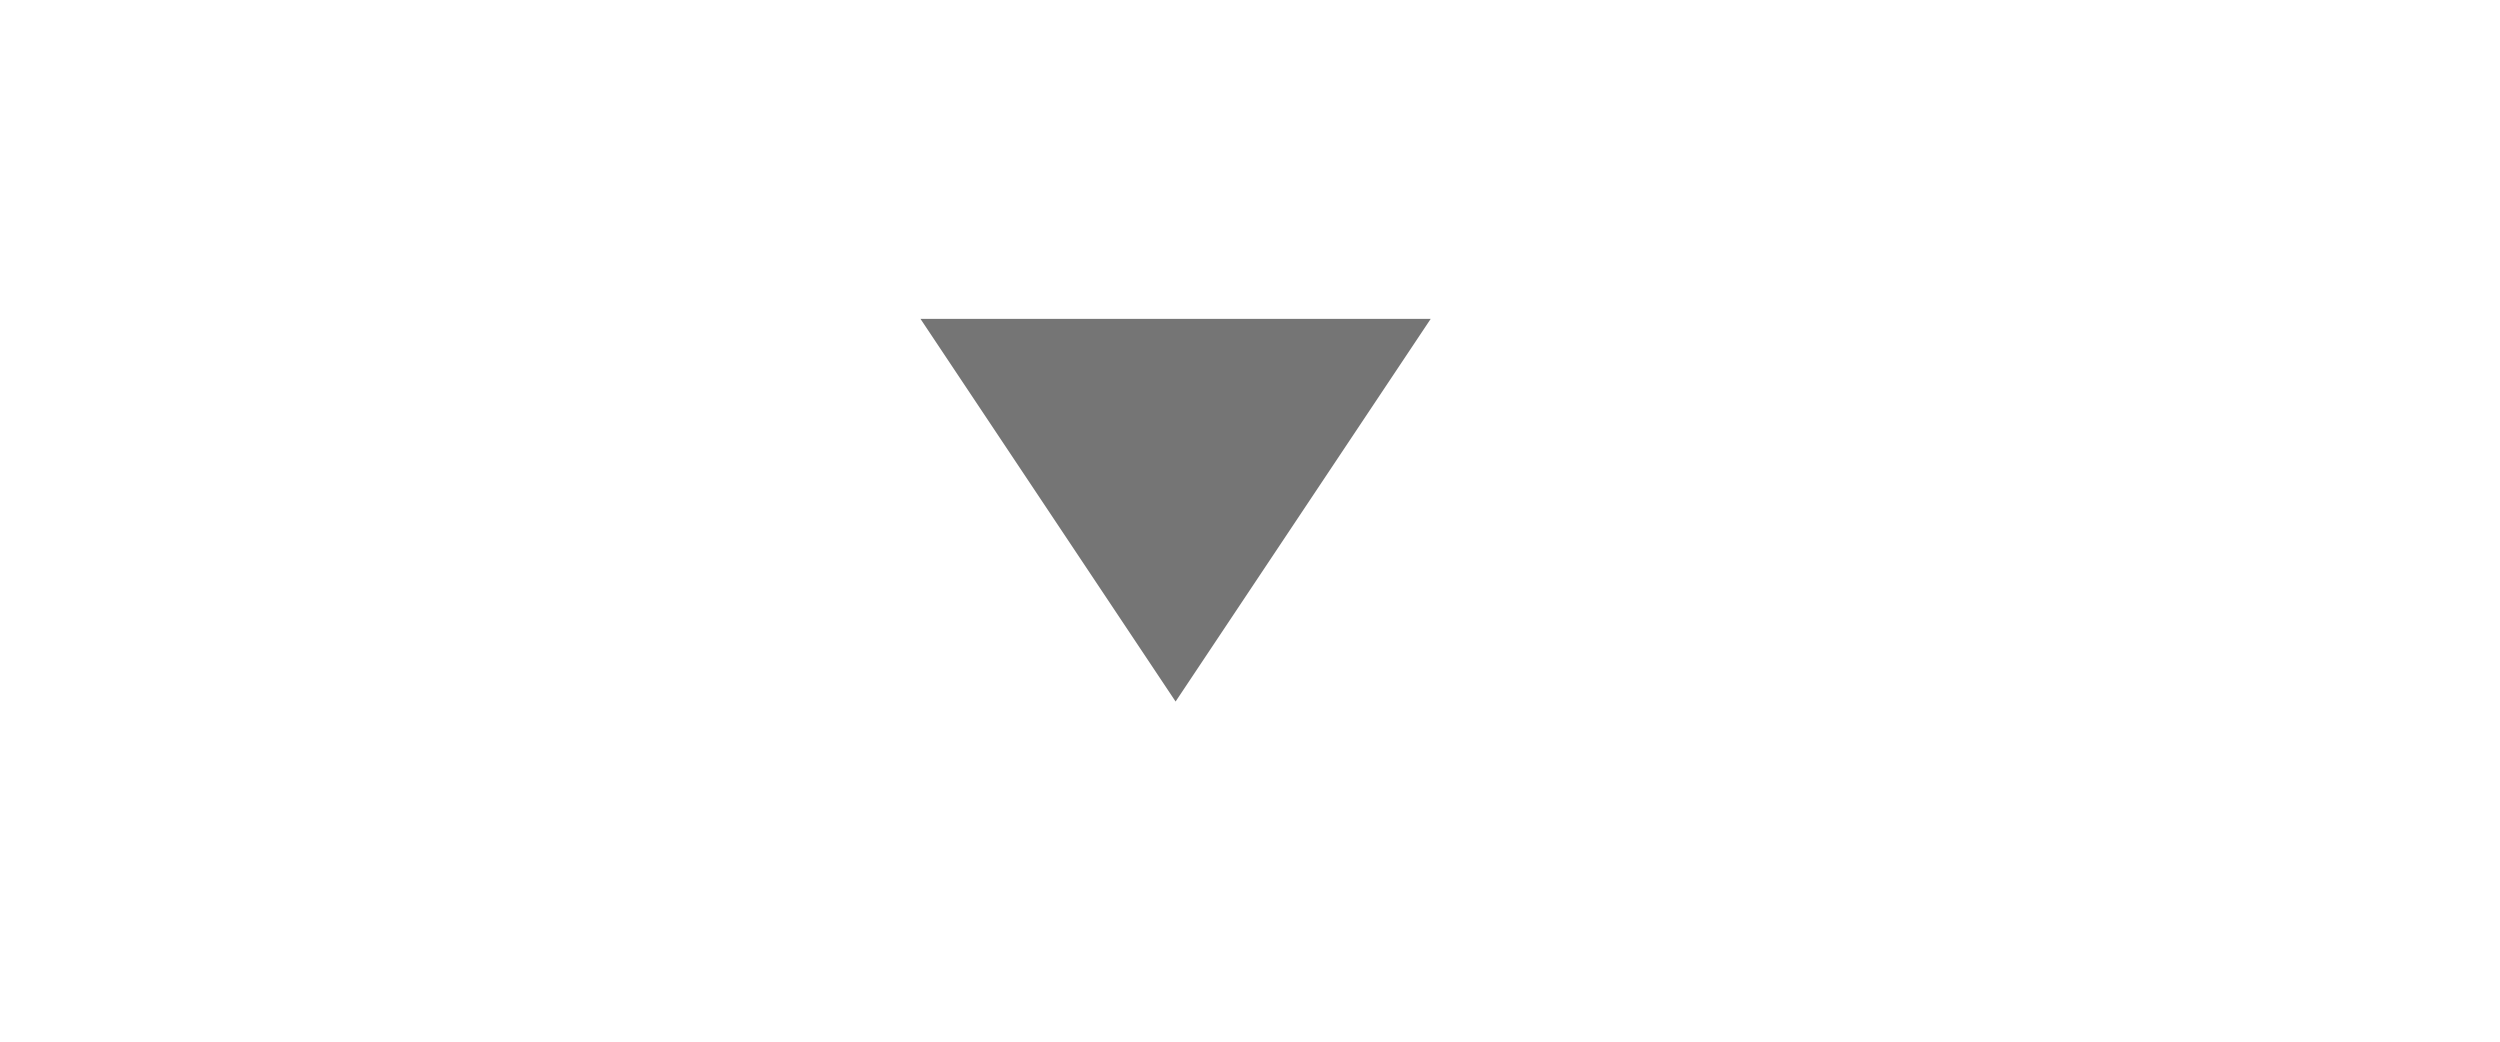
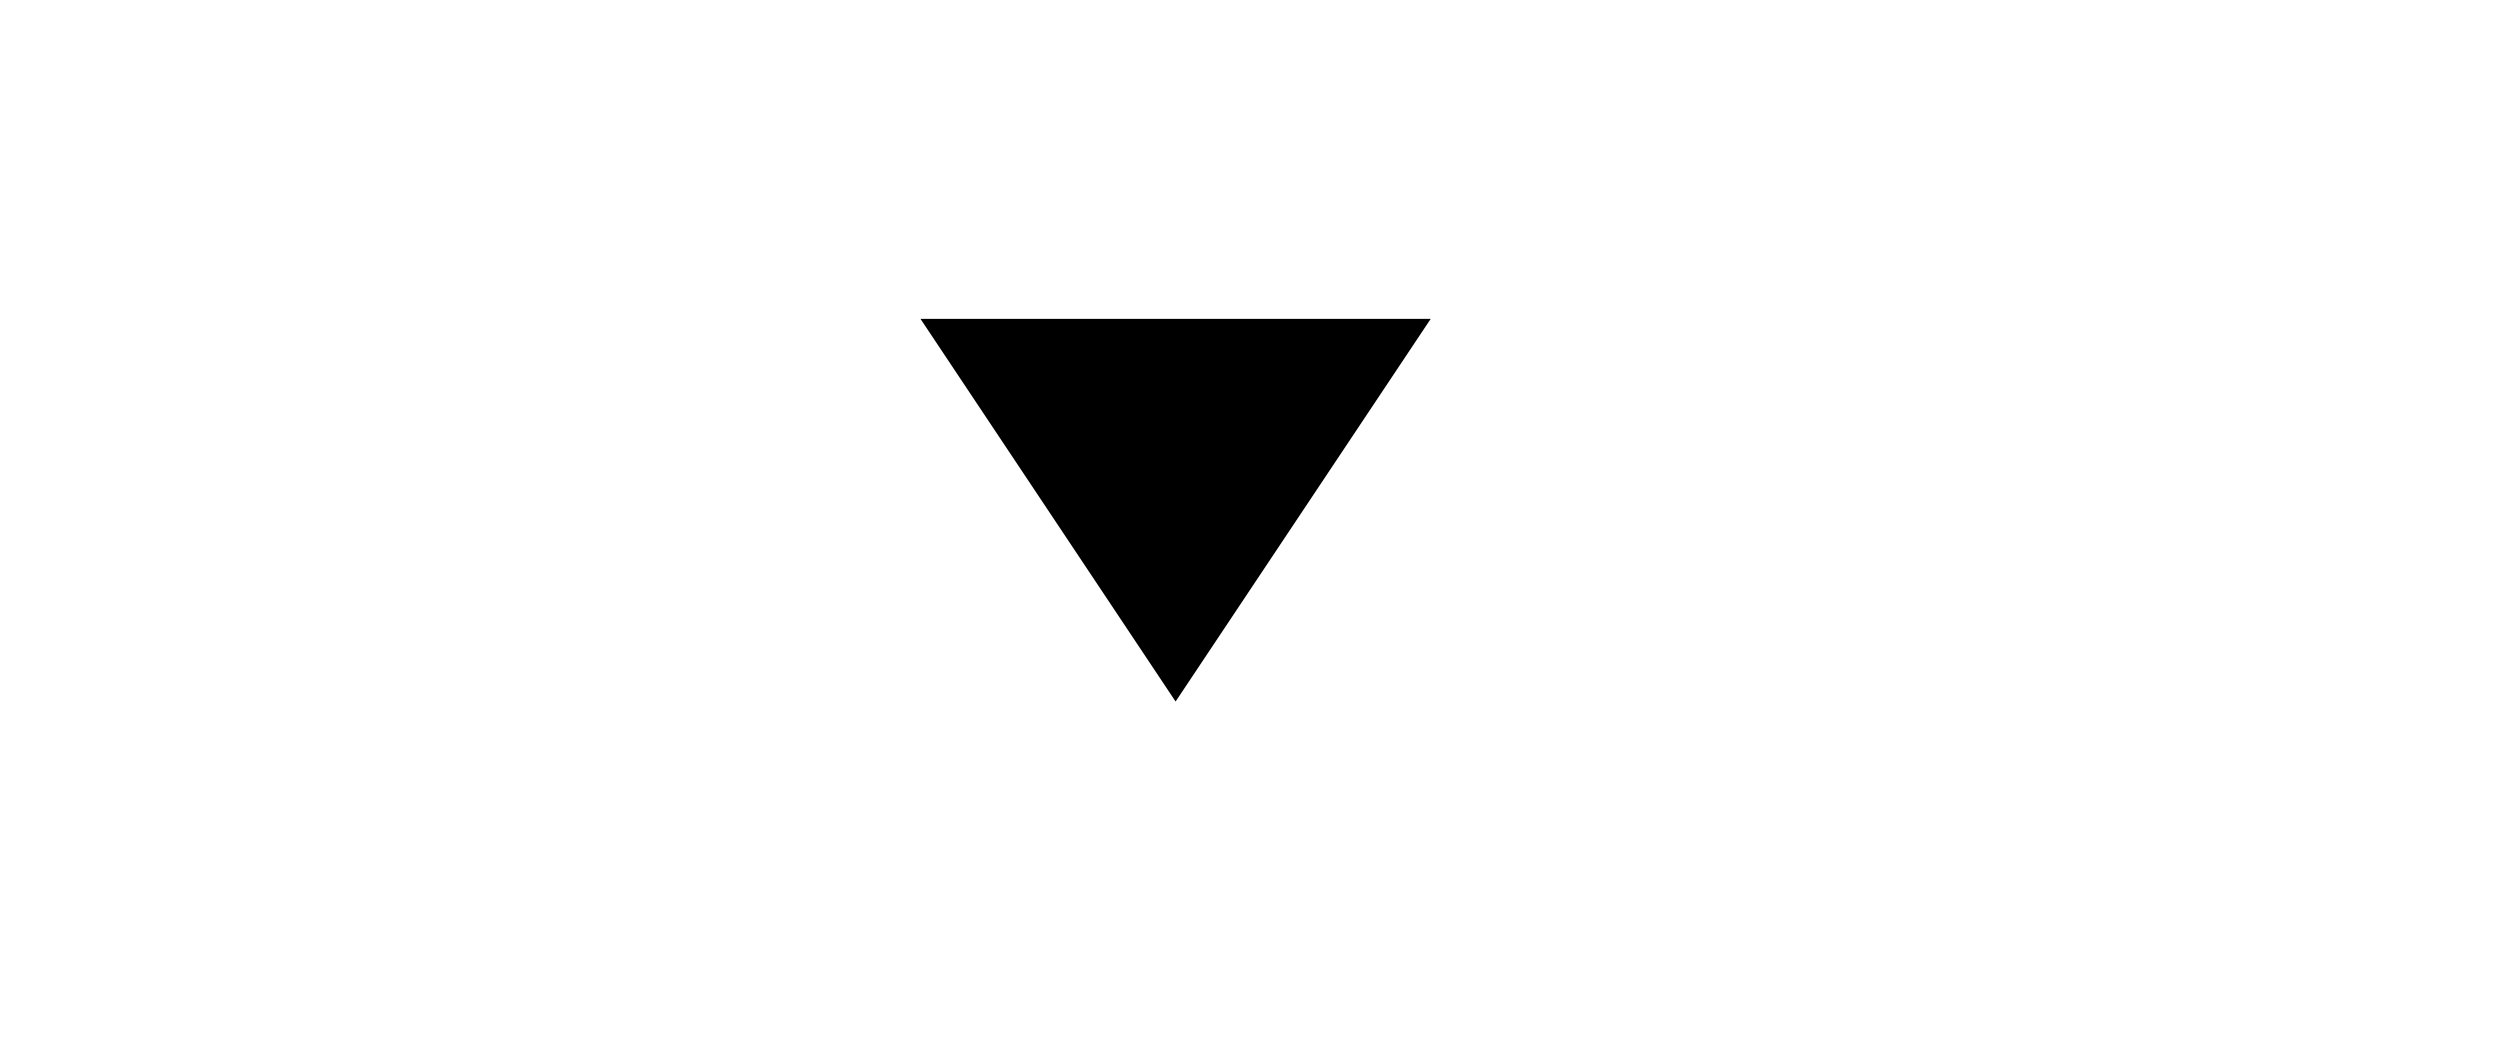
<svg xmlns="http://www.w3.org/2000/svg" width="24px" height="10px" viewBox="-10 -15 51 49" version="1.1">
-   <g id="Page-1" stroke="none" stroke-width="1" fill="none" fill-rule="evenodd" fill-opacity="0.54">
+   <g id="Page-1" stroke="none" stroke-width="1" fill="none" fill-rule="evenodd">
    <g id="Artboard" transform="translate(0, -3)" fill="#000000">
      <polygon id="Triangle" transform="translate(12, 12) scale(1, -1) translate(-12, -12) " points="12 3 24 21 0 21" />
    </g>
  </g>
</svg>
